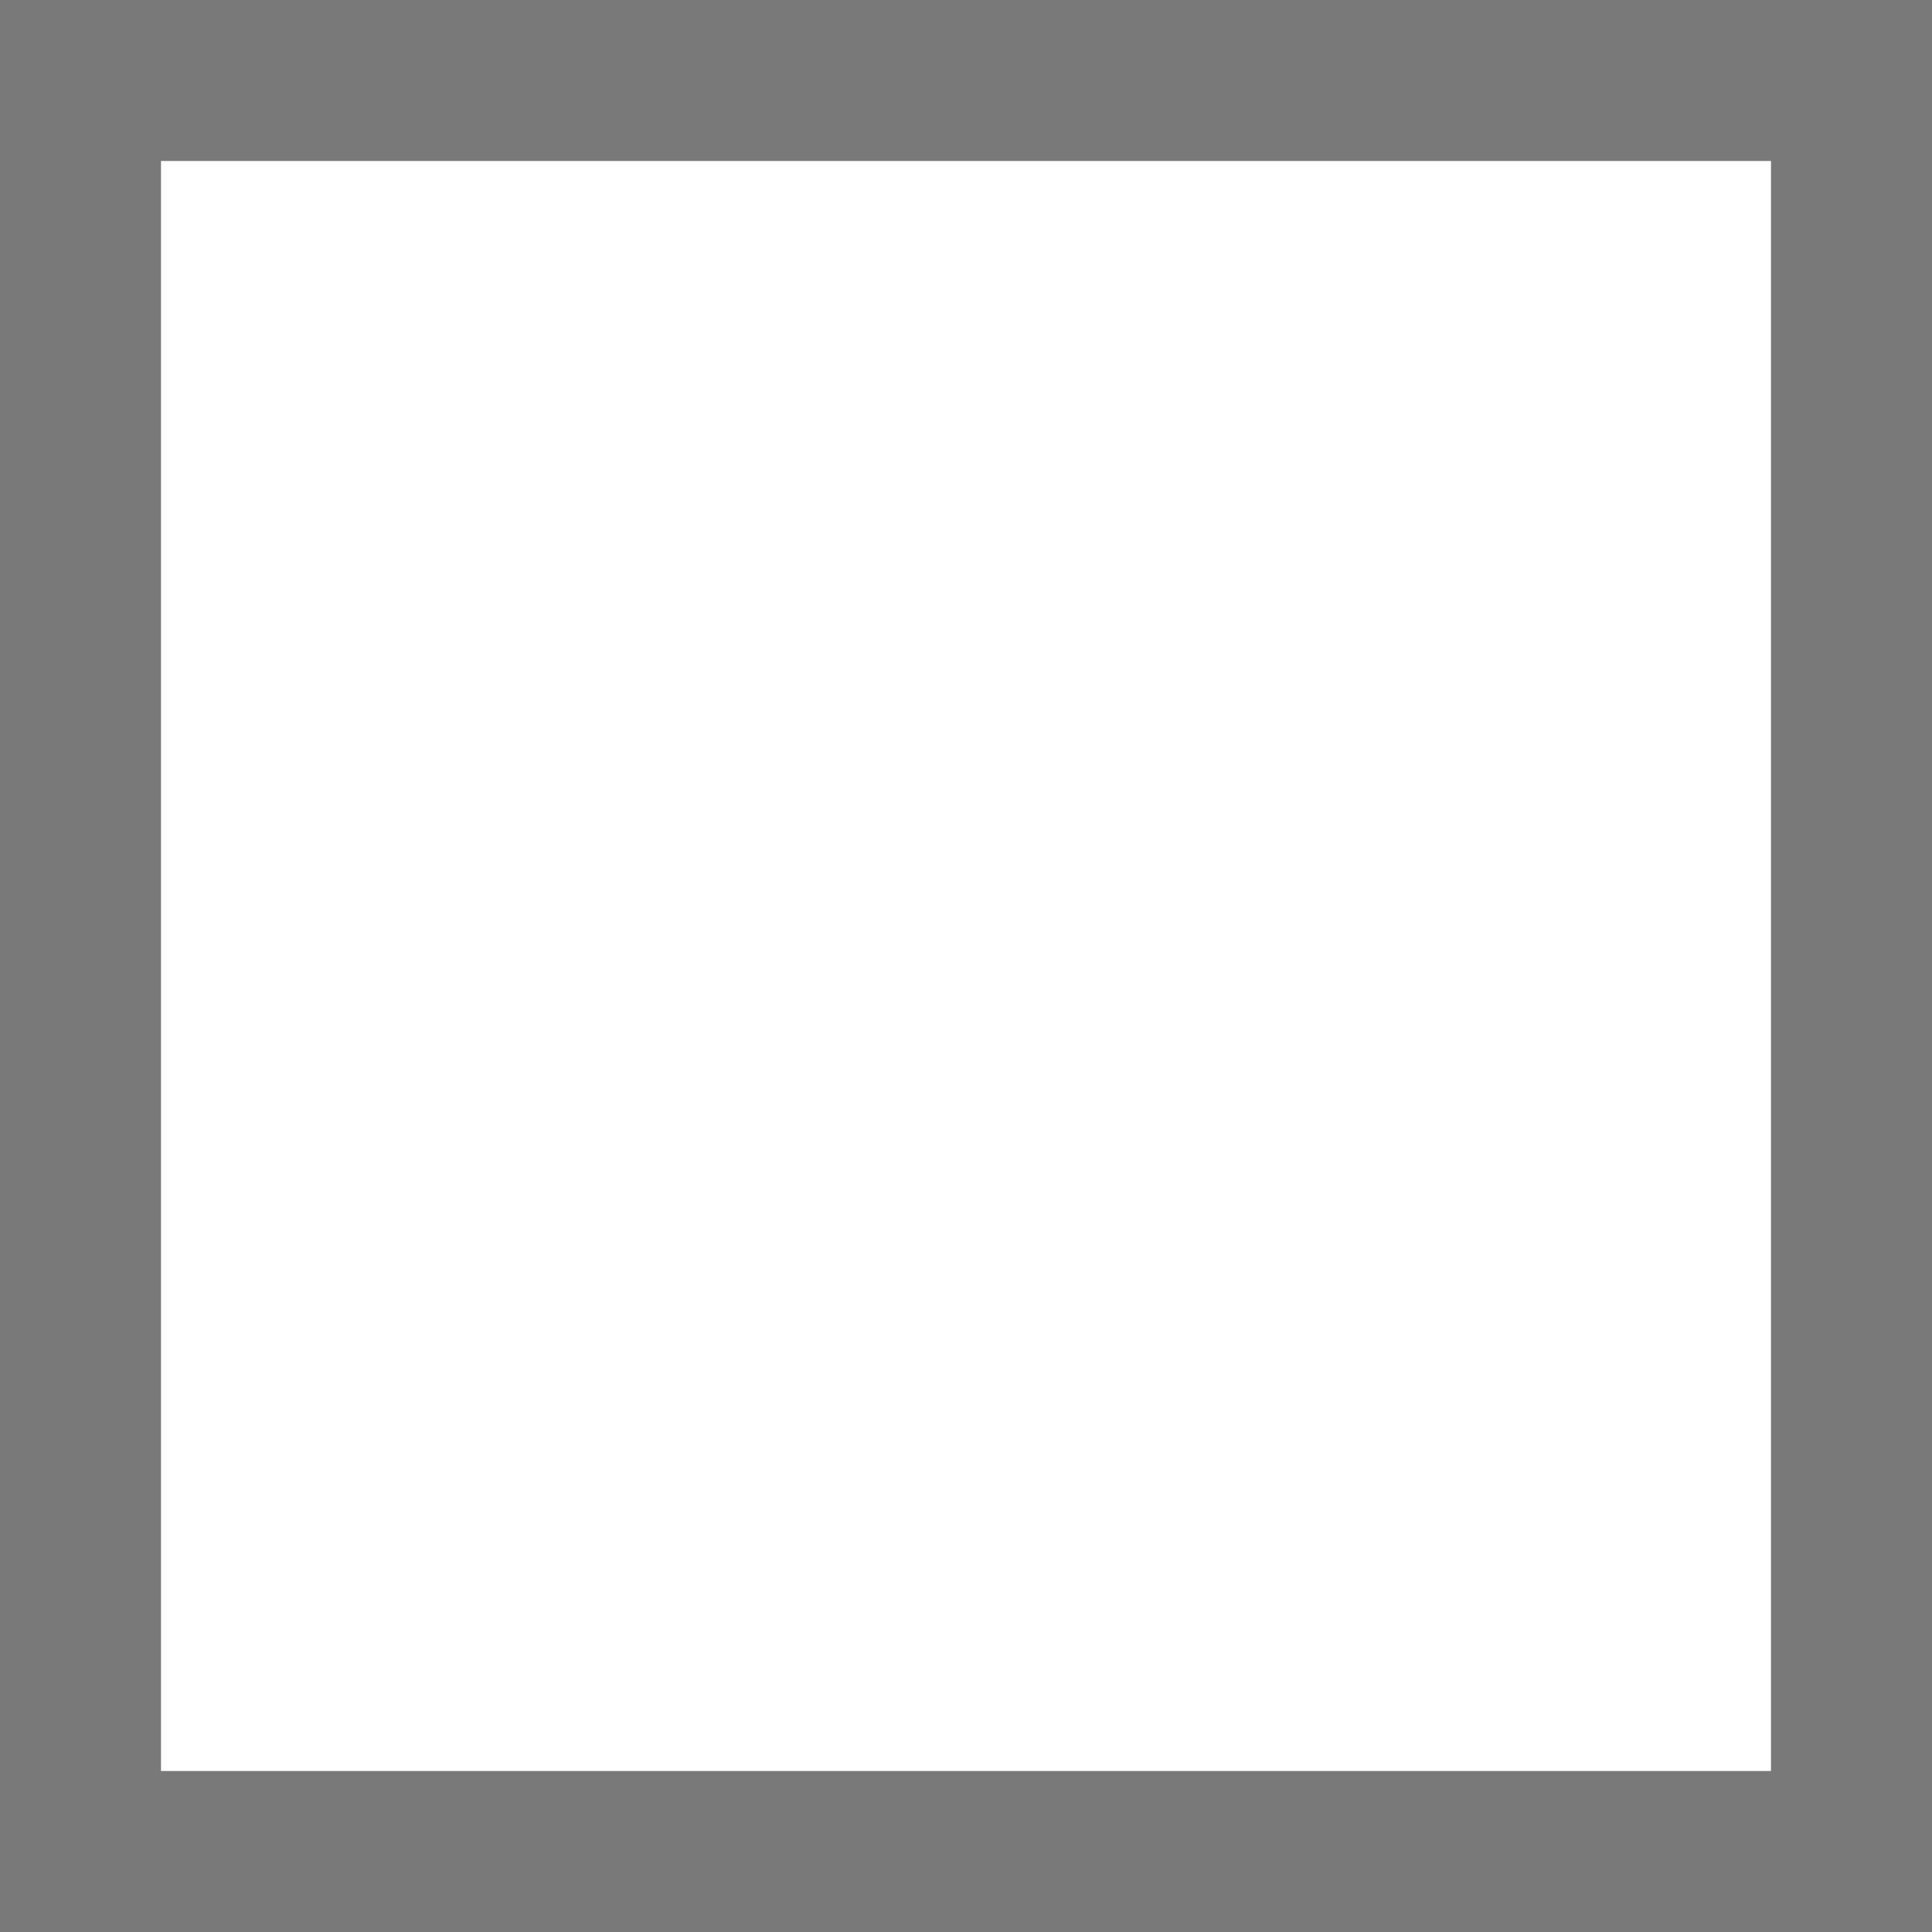
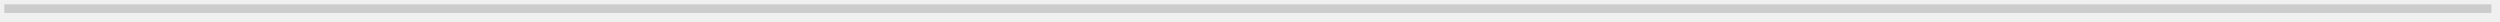
- <svg xmlns="http://www.w3.org/2000/svg" version="1.1" width="12px" height="12px" viewBox="1476 263  12 12">
-   <path d="M 1476.5 263.5  L 1487.5 263.5  L 1487.5 274.5  L 1476.5 274.5  L 1476.5 263.5  Z " fill-rule="nonzero" fill="#ffffff" stroke="none" />
-   <path d="M 1476.5 263.5  L 1487.5 263.5  L 1487.5 274.5  L 1476.5 274.5  L 1476.5 263.5  Z " stroke-width="1" stroke="#797979" fill="none" />
+ <svg xmlns="http://www.w3.org/2000/svg" version="1.1" width="579px" height="5px">
+   <g transform="matrix(1 0 0 1 -1307 -355 )">
+     <path d="M 1308 357  L 1884 357  " stroke-width="2" stroke="#cccccc" fill="none" />
+   </g>
</svg>
